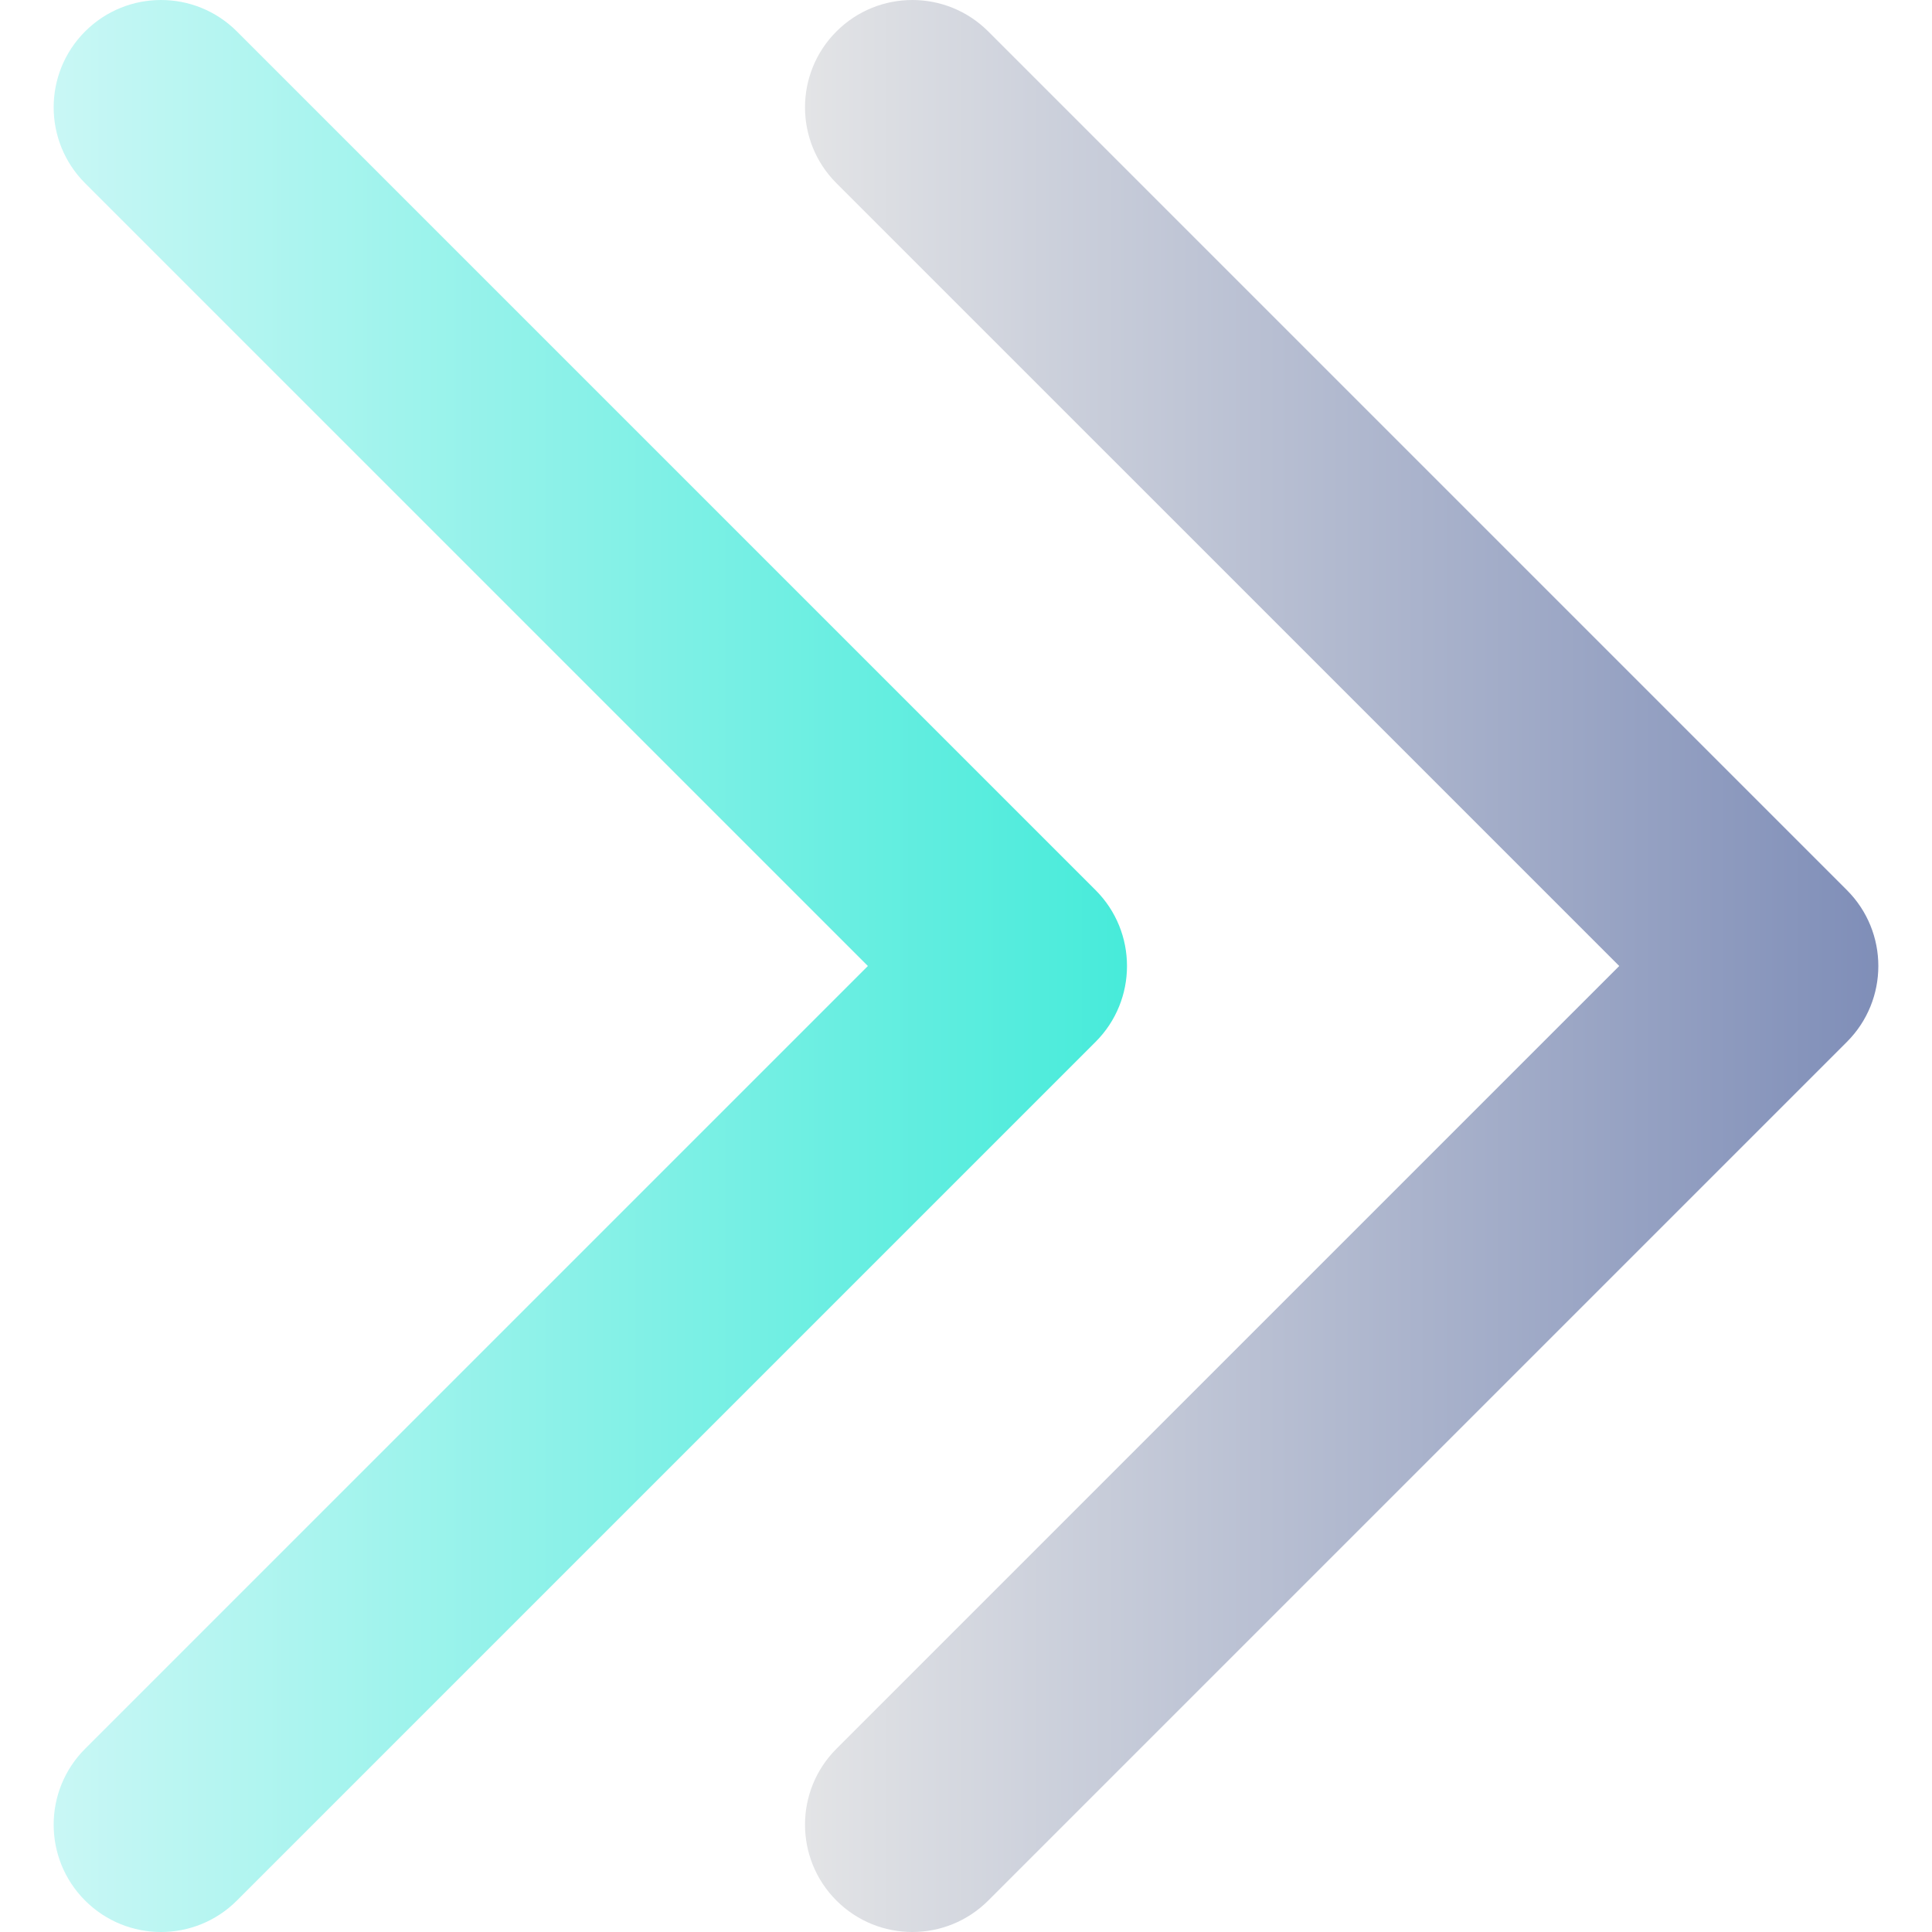
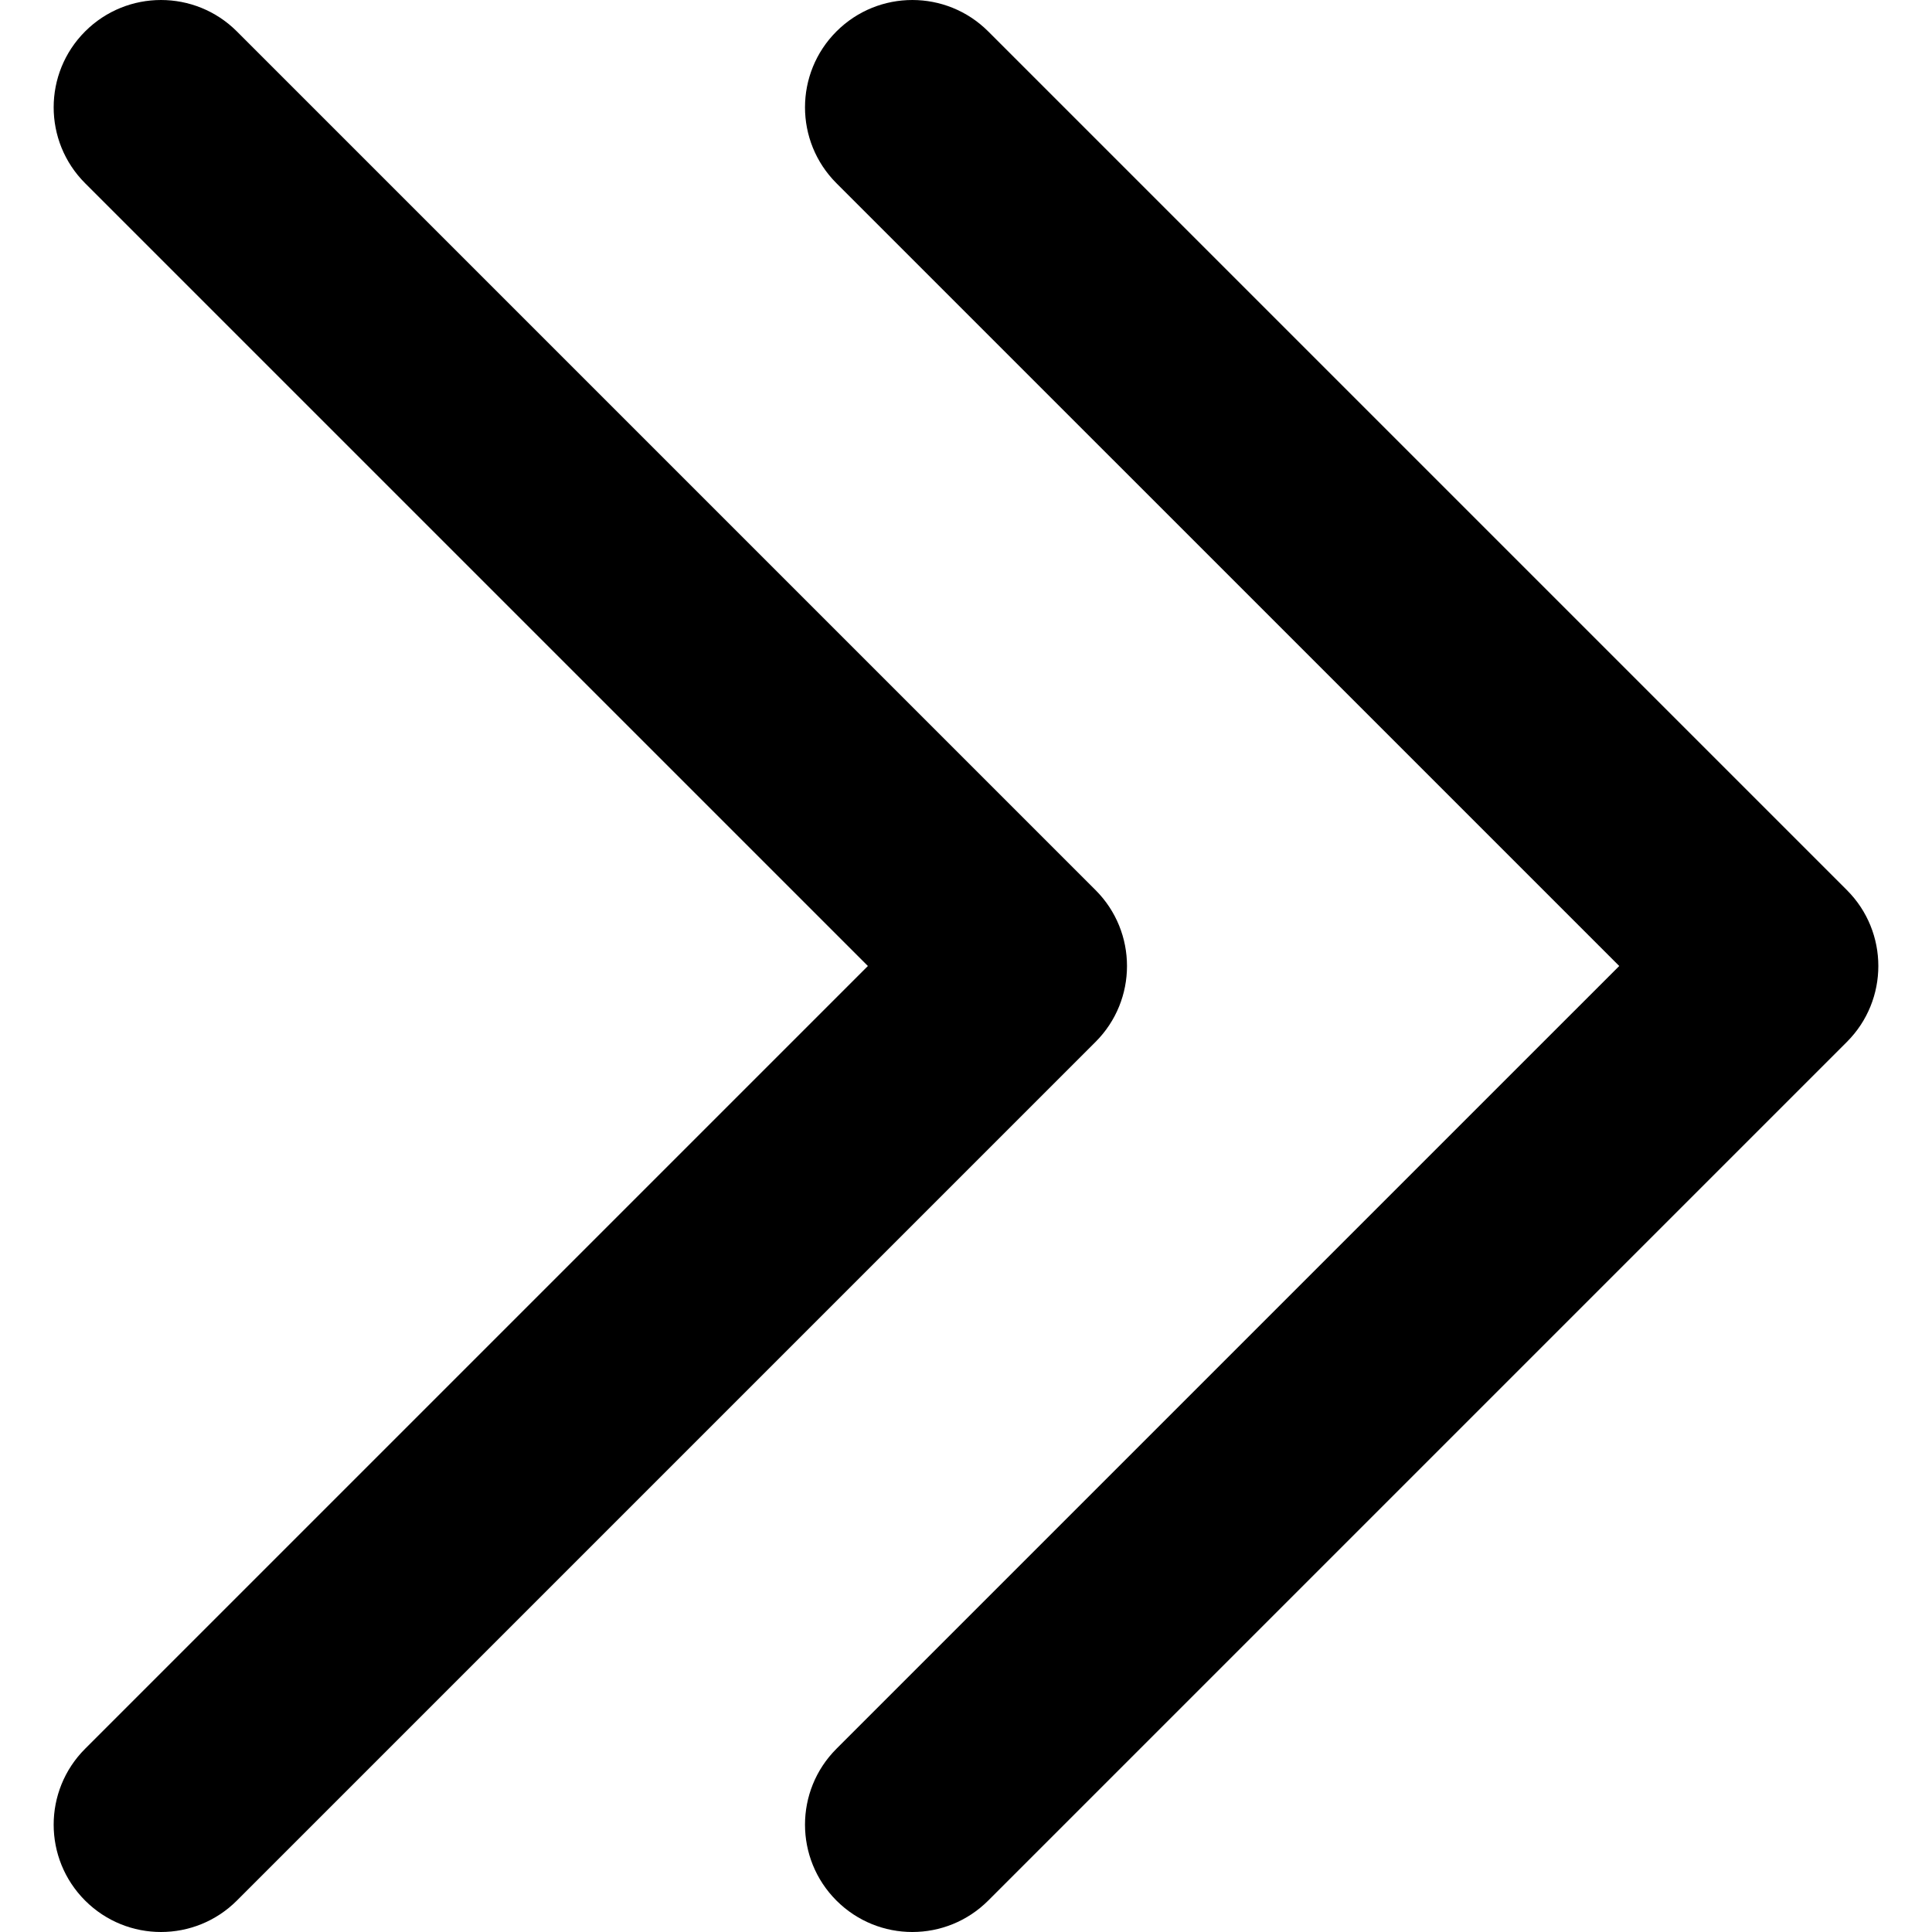
- <svg xmlns="http://www.w3.org/2000/svg" enable-background="new 0 0 512 512" viewBox="0 0 512 512" width="256" height="256">
+ <svg xmlns="http://www.w3.org/2000/svg" enableBackground="new 0 0 512 512" viewBox="0 0 512 512" width="256" height="256">
  <linearGradient id="a" x1="14.222" x2="298.667" y1="255" y2="255" gradientTransform="matrix(1 0 0 -1 0 511)" gradientUnits="userSpaceOnUse">
-     <stop offset="0" stop-color="#c9f7f5" class="stopColorc9f7f5 svgShape" />
-     <stop offset="1" stop-color="#47ebda" class="stopColor47ebda svgShape" />
+     <stop offset="0" stopColor="#c9f7f5" class="stopColorc9f7f5 svgShape" />
+     <stop offset="1" stopColor="#47ebda" class="stopColor47ebda svgShape" />
  </linearGradient>
  <path fill="url(#a)" d="M42.666,512c-7.278,0-14.556-2.778-20.111-8.33c-11.111-11.111-11.111-29.118,0-40.229    L230,255.999L22.555,48.558c-11.111-11.111-11.111-29.118,0-40.229c11.111-11.104,29.111-11.104,40.222,0l227.556,227.556    c11.111,11.111,11.111,29.118,0,40.229L62.777,503.67C57.222,509.222,49.944,512,42.666,512z" />
  <linearGradient id="b" x1="213.333" x2="497.779" y1="255" y2="255" gradientTransform="matrix(1 0 0 -1 0 511)" gradientUnits="userSpaceOnUse">
-     <stop offset="0" stop-color="#e3e4e6" class="stopColore3e4e6 svgShape" />
-     <stop offset="1" stop-color="#7f8eb8" class="stopColor7f8eb8 svgShape" />
+     <stop offset="0" stopColor="#e3e4e6" class="stopColore3e4e6 svgShape" />
+     <stop offset="1" stopColor="#7f8eb8" class="stopColor7f8eb8 svgShape" />
  </linearGradient>
  <path fill="url(#b)" d="M241.778,512    c-7.278,0-14.556-2.778-20.111-8.33c-11.111-11.111-11.111-29.118,0-40.229l207.445-207.442L221.667,48.558    c-11.111-11.111-11.111-29.118,0-40.229c11.111-11.104,29.111-11.104,40.222,0l227.556,227.556    c11.111,11.111,11.111,29.118,0,40.229L261.889,503.67C256.333,509.222,249.056,512,241.778,512z" />
</svg>
